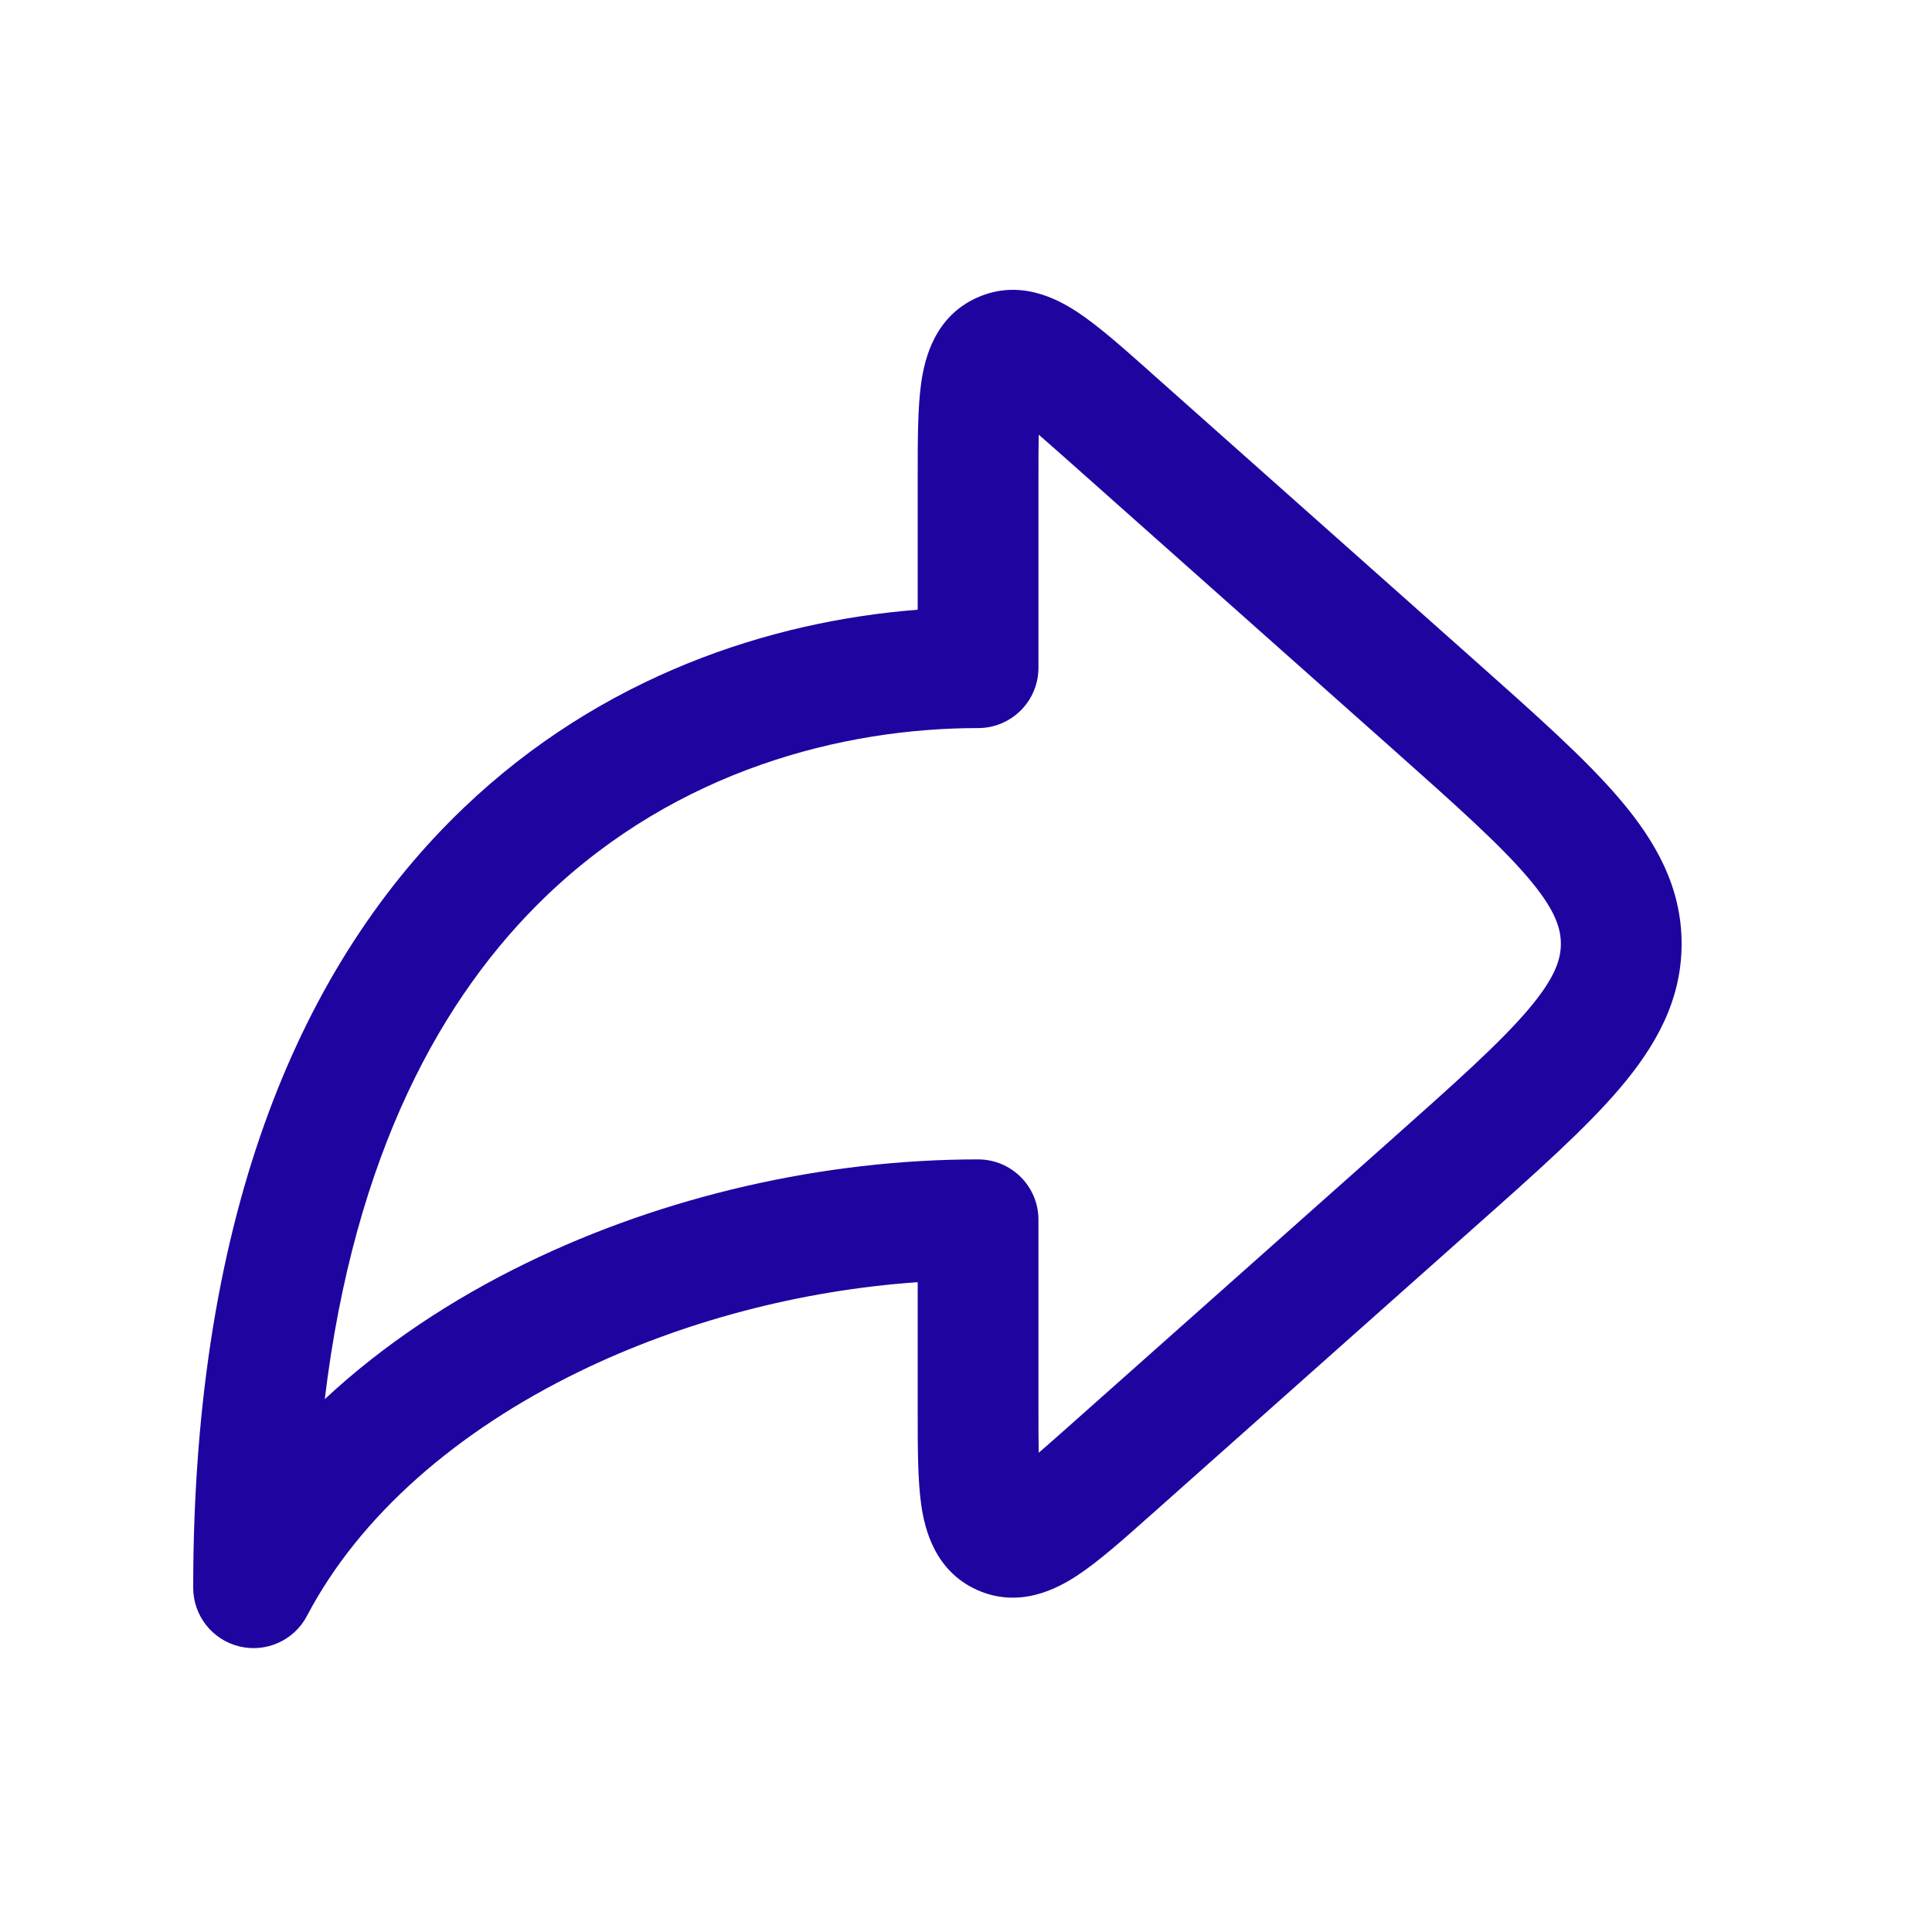
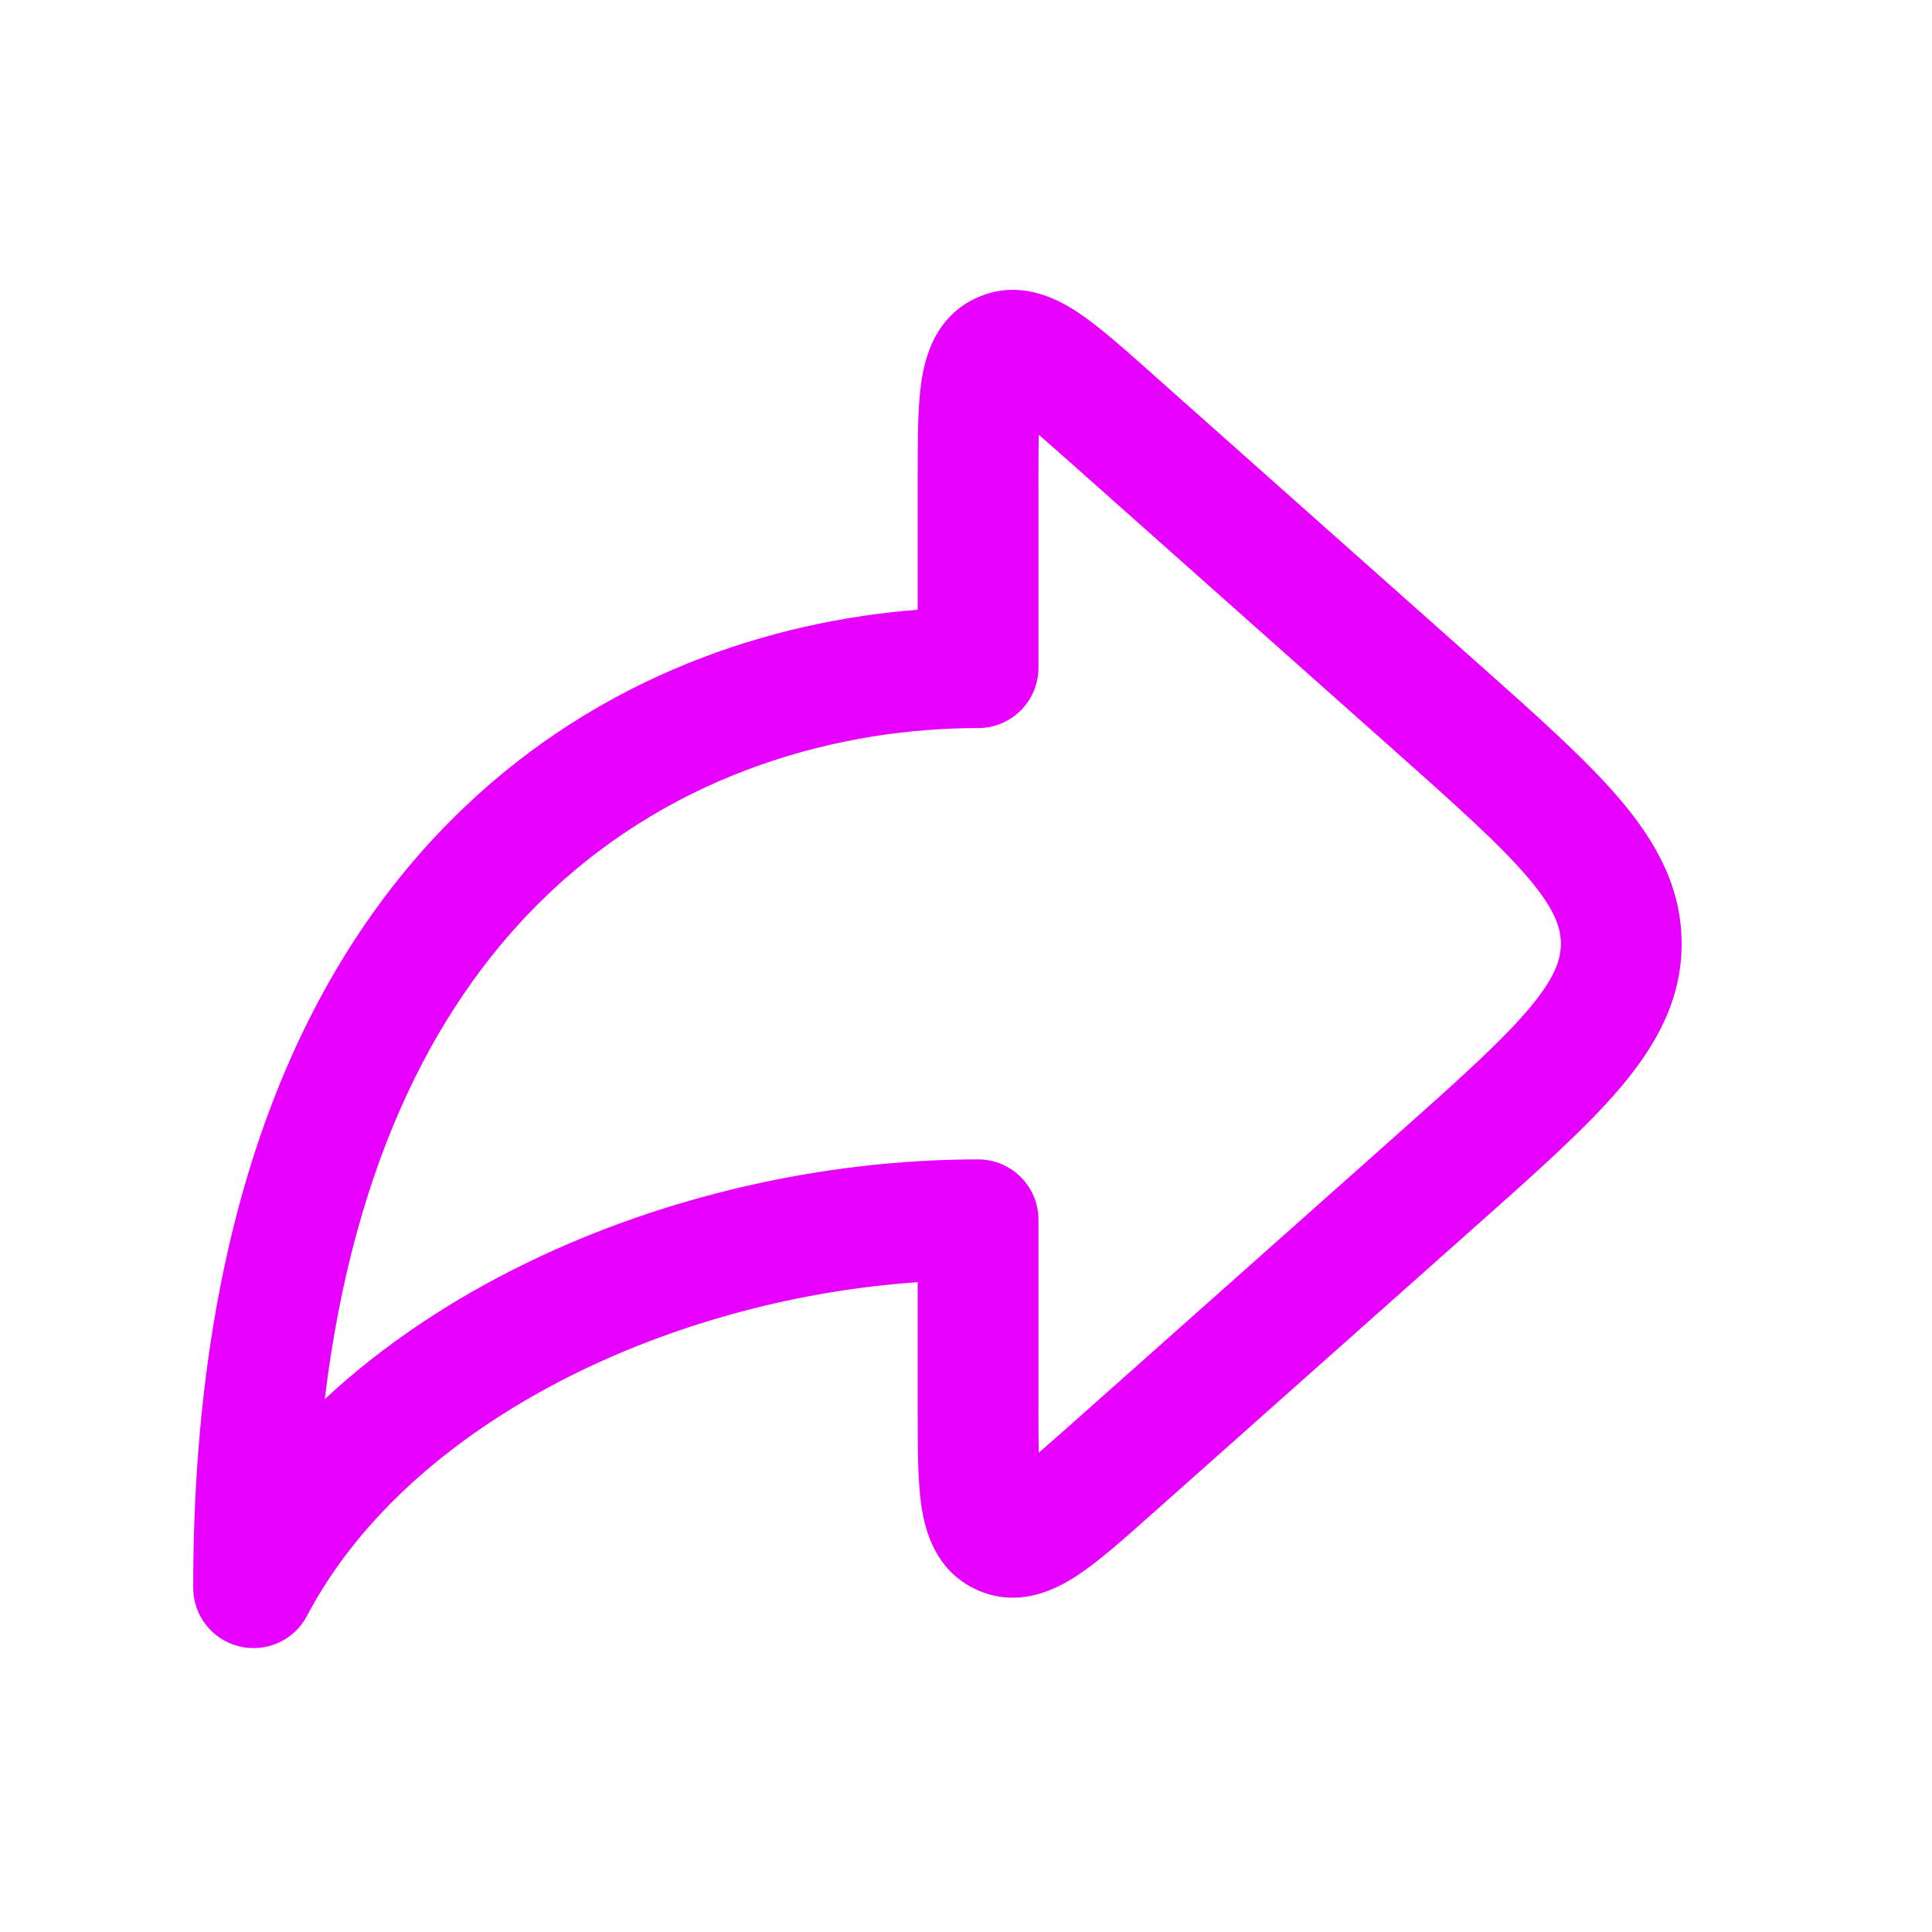
- <svg xmlns="http://www.w3.org/2000/svg" width="20" height="20" viewBox="0 0 20 20" fill="none">
-   <path fill-rule="evenodd" clip-rule="evenodd" d="M11.895 3.84C11.906 3.85 11.916 3.859 11.927 3.869L15.272 6.842C15.896 7.397 16.414 7.856 16.769 8.274C17.142 8.713 17.408 9.185 17.408 9.77C17.408 10.354 17.142 10.826 16.769 11.265C16.414 11.683 15.896 12.143 15.272 12.697L11.927 15.671C11.916 15.68 11.906 15.69 11.895 15.699C11.625 15.94 11.372 16.164 11.154 16.308C10.94 16.449 10.551 16.654 10.115 16.459C9.679 16.263 9.574 15.835 9.537 15.582C9.5 15.323 9.5 14.985 9.5 14.624C9.5 14.609 9.5 14.595 9.5 14.581V13.273C8.29 13.357 7.065 13.678 5.993 14.2C4.732 14.815 3.725 15.686 3.178 16.727C3.045 16.981 2.755 17.112 2.475 17.043C2.196 16.974 2 16.724 2 16.436C2 12.502 3.151 9.94 4.797 8.366C6.232 6.993 7.98 6.43 9.5 6.312V4.959C9.5 4.944 9.5 4.93 9.5 4.916C9.5 4.554 9.5 4.216 9.537 3.958C9.574 3.704 9.679 3.276 10.115 3.081C10.551 2.885 10.94 3.09 11.154 3.231C11.372 3.375 11.625 3.6 11.895 3.84ZM10.753 4.5C10.847 4.581 10.959 4.681 11.097 4.803L14.407 7.745C15.075 8.339 15.525 8.741 15.817 9.084C16.097 9.413 16.158 9.606 16.158 9.77C16.158 9.933 16.097 10.126 15.817 10.455C15.525 10.798 15.075 11.2 14.407 11.794L11.097 14.736C10.959 14.858 10.847 14.958 10.753 15.039C10.75 14.915 10.75 14.764 10.75 14.581V12.627C10.75 12.281 10.47 12.002 10.125 12.002C8.531 12.002 6.875 12.38 5.445 13.077C4.679 13.45 3.966 13.921 3.362 14.484C3.669 11.944 4.577 10.306 5.661 9.269C7.011 7.977 8.717 7.537 10.125 7.537C10.47 7.537 10.75 7.258 10.75 6.912V4.959C10.75 4.775 10.75 4.624 10.753 4.5Z" fill="#1f04a0" />
+ <svg xmlns="http://www.w3.org/2000/svg" width="24" height="24" viewBox="0 0 20 20" fill="none">
+   <path fill-rule="evenodd" clip-rule="evenodd" d="M11.895 3.84C11.906 3.85 11.916 3.859 11.927 3.869L15.272 6.842C15.896 7.397 16.414 7.856 16.769 8.274C17.142 8.713 17.408 9.185 17.408 9.77C17.408 10.354 17.142 10.826 16.769 11.265C16.414 11.683 15.896 12.143 15.272 12.697L11.927 15.671C11.916 15.68 11.906 15.69 11.895 15.699C11.625 15.94 11.372 16.164 11.154 16.308C10.94 16.449 10.551 16.654 10.115 16.459C9.679 16.263 9.574 15.835 9.537 15.582C9.5 15.323 9.5 14.985 9.5 14.624C9.5 14.609 9.5 14.595 9.5 14.581V13.273C8.29 13.357 7.065 13.678 5.993 14.2C4.732 14.815 3.725 15.686 3.178 16.727C3.045 16.981 2.755 17.112 2.475 17.043C2.196 16.974 2 16.724 2 16.436C2 12.502 3.151 9.94 4.797 8.366C6.232 6.993 7.98 6.43 9.5 6.312V4.959C9.5 4.944 9.5 4.93 9.5 4.916C9.5 4.554 9.5 4.216 9.537 3.958C9.574 3.704 9.679 3.276 10.115 3.081C10.551 2.885 10.94 3.09 11.154 3.231C11.372 3.375 11.625 3.6 11.895 3.84ZM10.753 4.5C10.847 4.581 10.959 4.681 11.097 4.803L14.407 7.745C15.075 8.339 15.525 8.741 15.817 9.084C16.097 9.413 16.158 9.606 16.158 9.77C16.158 9.933 16.097 10.126 15.817 10.455C15.525 10.798 15.075 11.2 14.407 11.794L11.097 14.736C10.959 14.858 10.847 14.958 10.753 15.039C10.75 14.915 10.75 14.764 10.75 14.581V12.627C10.75 12.281 10.47 12.002 10.125 12.002C8.531 12.002 6.875 12.38 5.445 13.077C4.679 13.45 3.966 13.921 3.362 14.484C3.669 11.944 4.577 10.306 5.661 9.269C7.011 7.977 8.717 7.537 10.125 7.537C10.47 7.537 10.75 7.258 10.75 6.912V4.959C10.75 4.775 10.75 4.624 10.753 4.5Z" fill="#e800ff" />
</svg>
